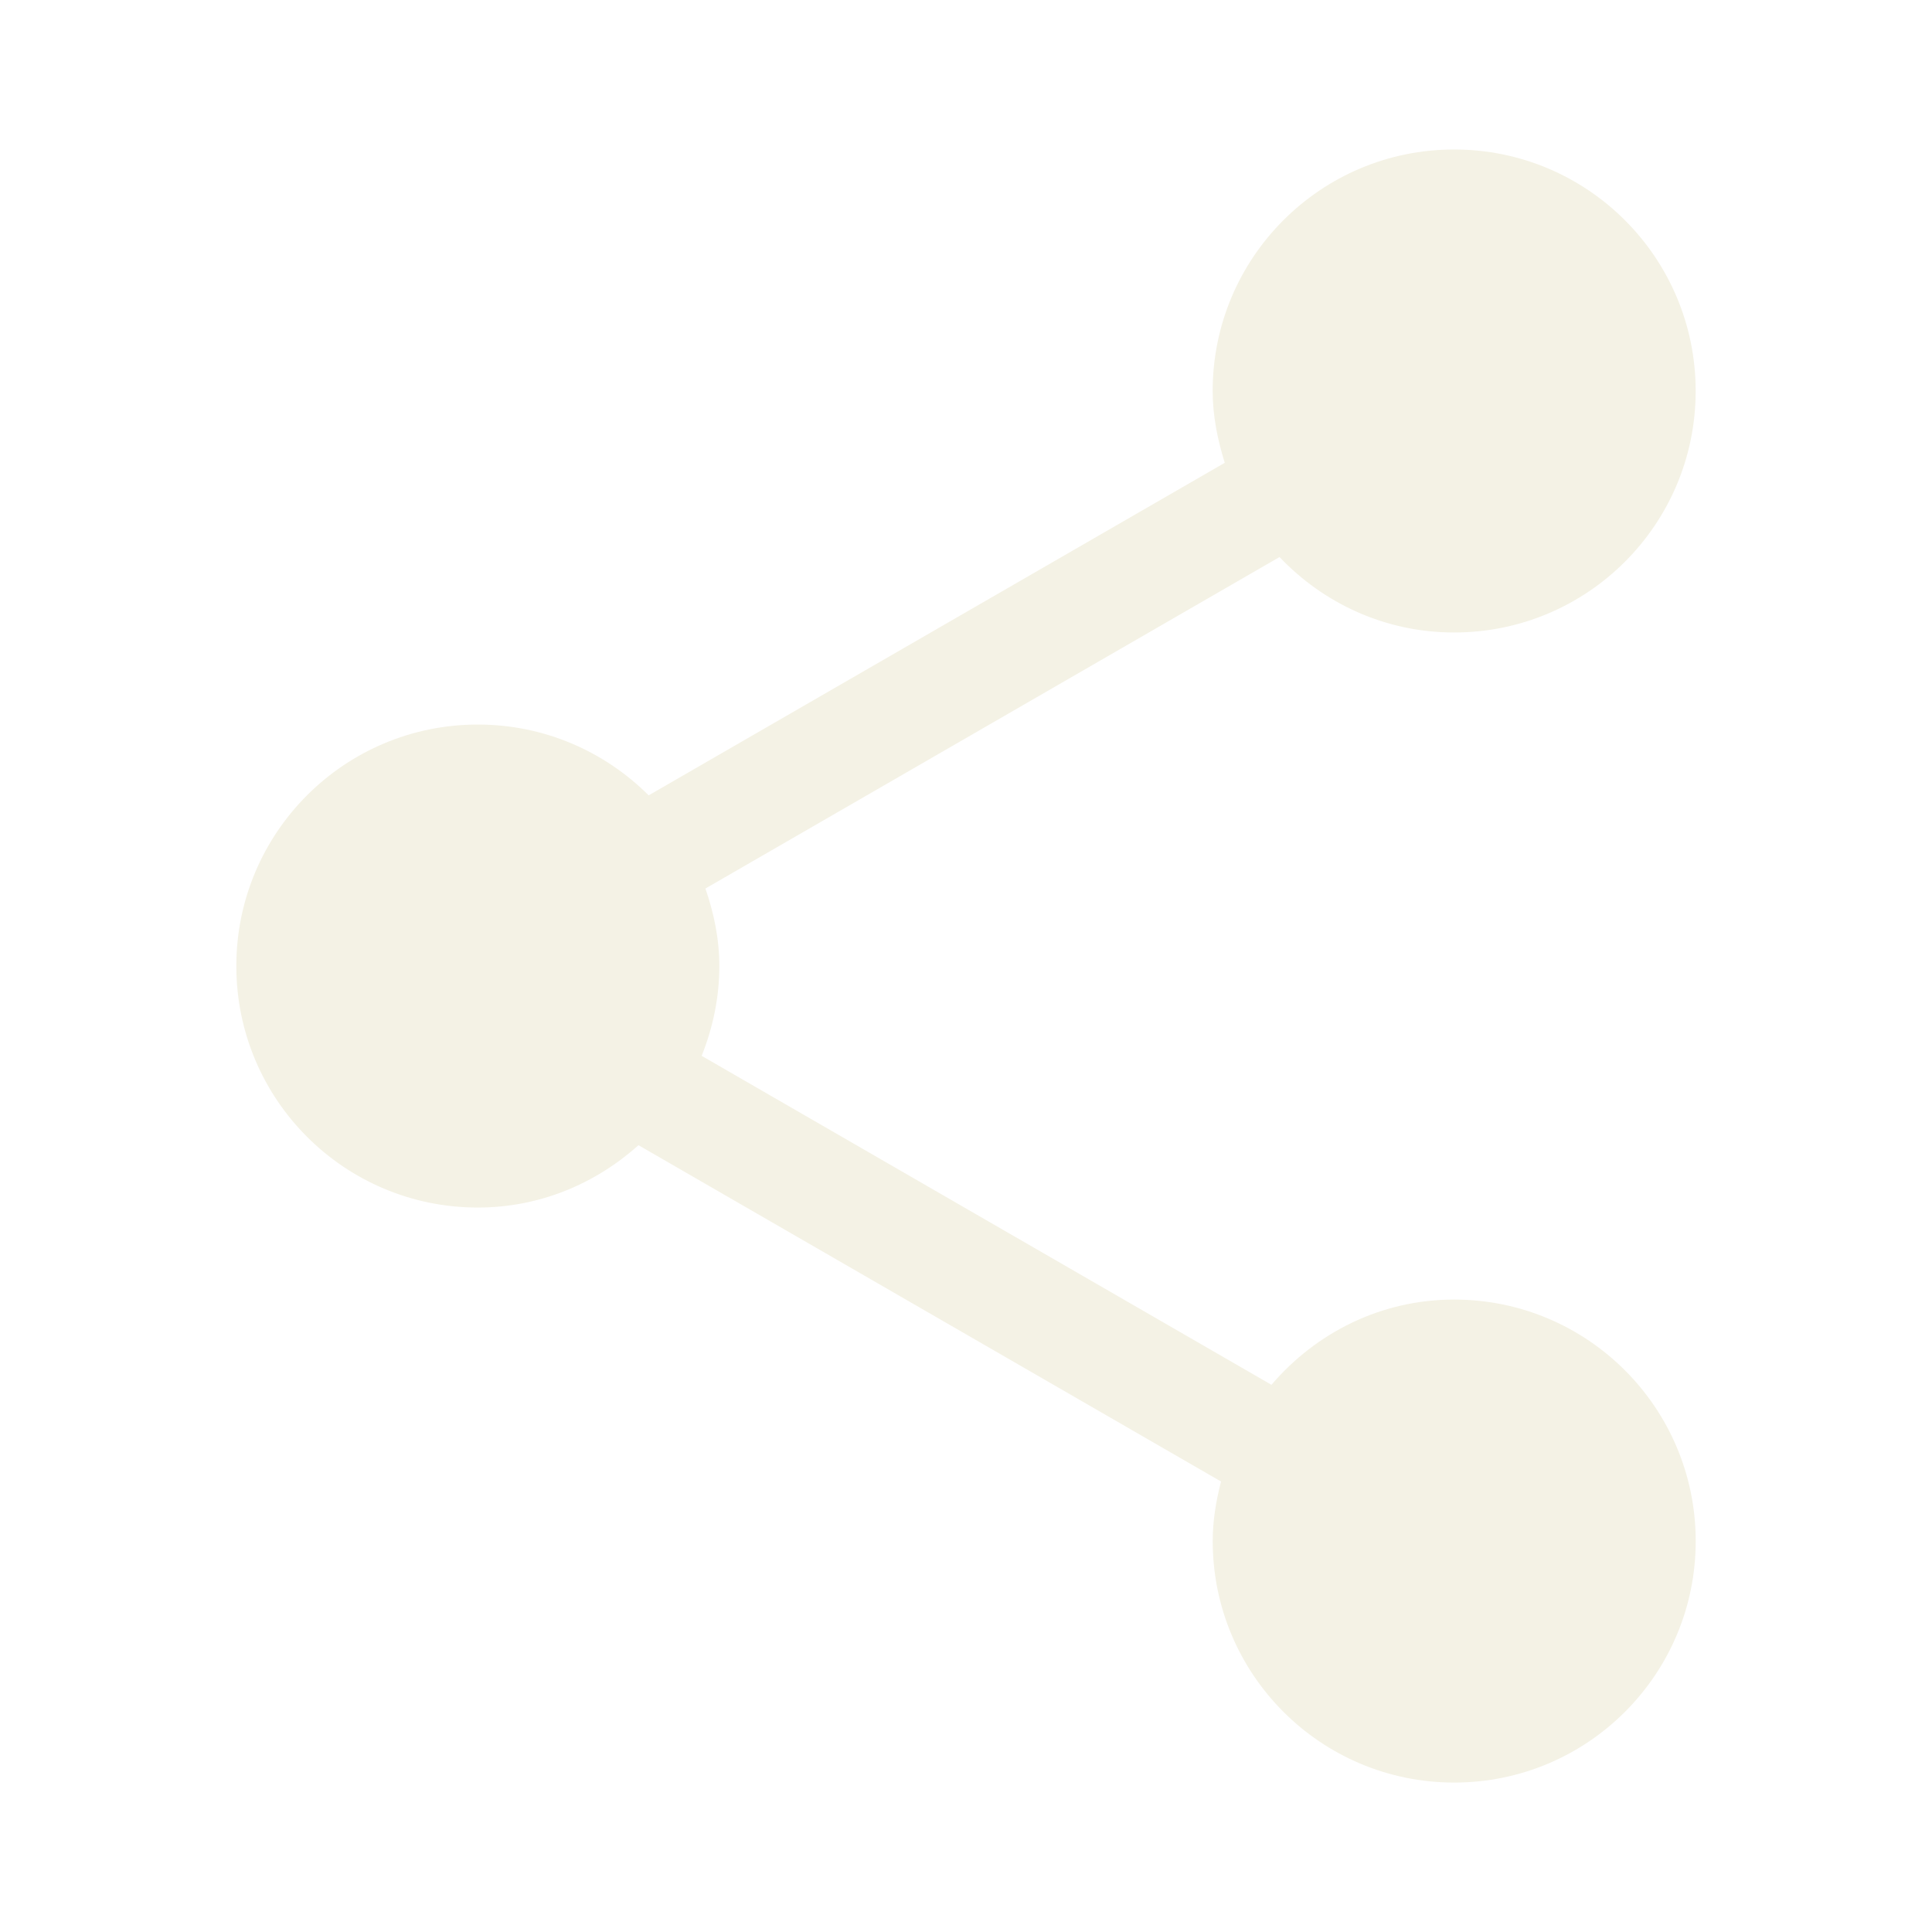
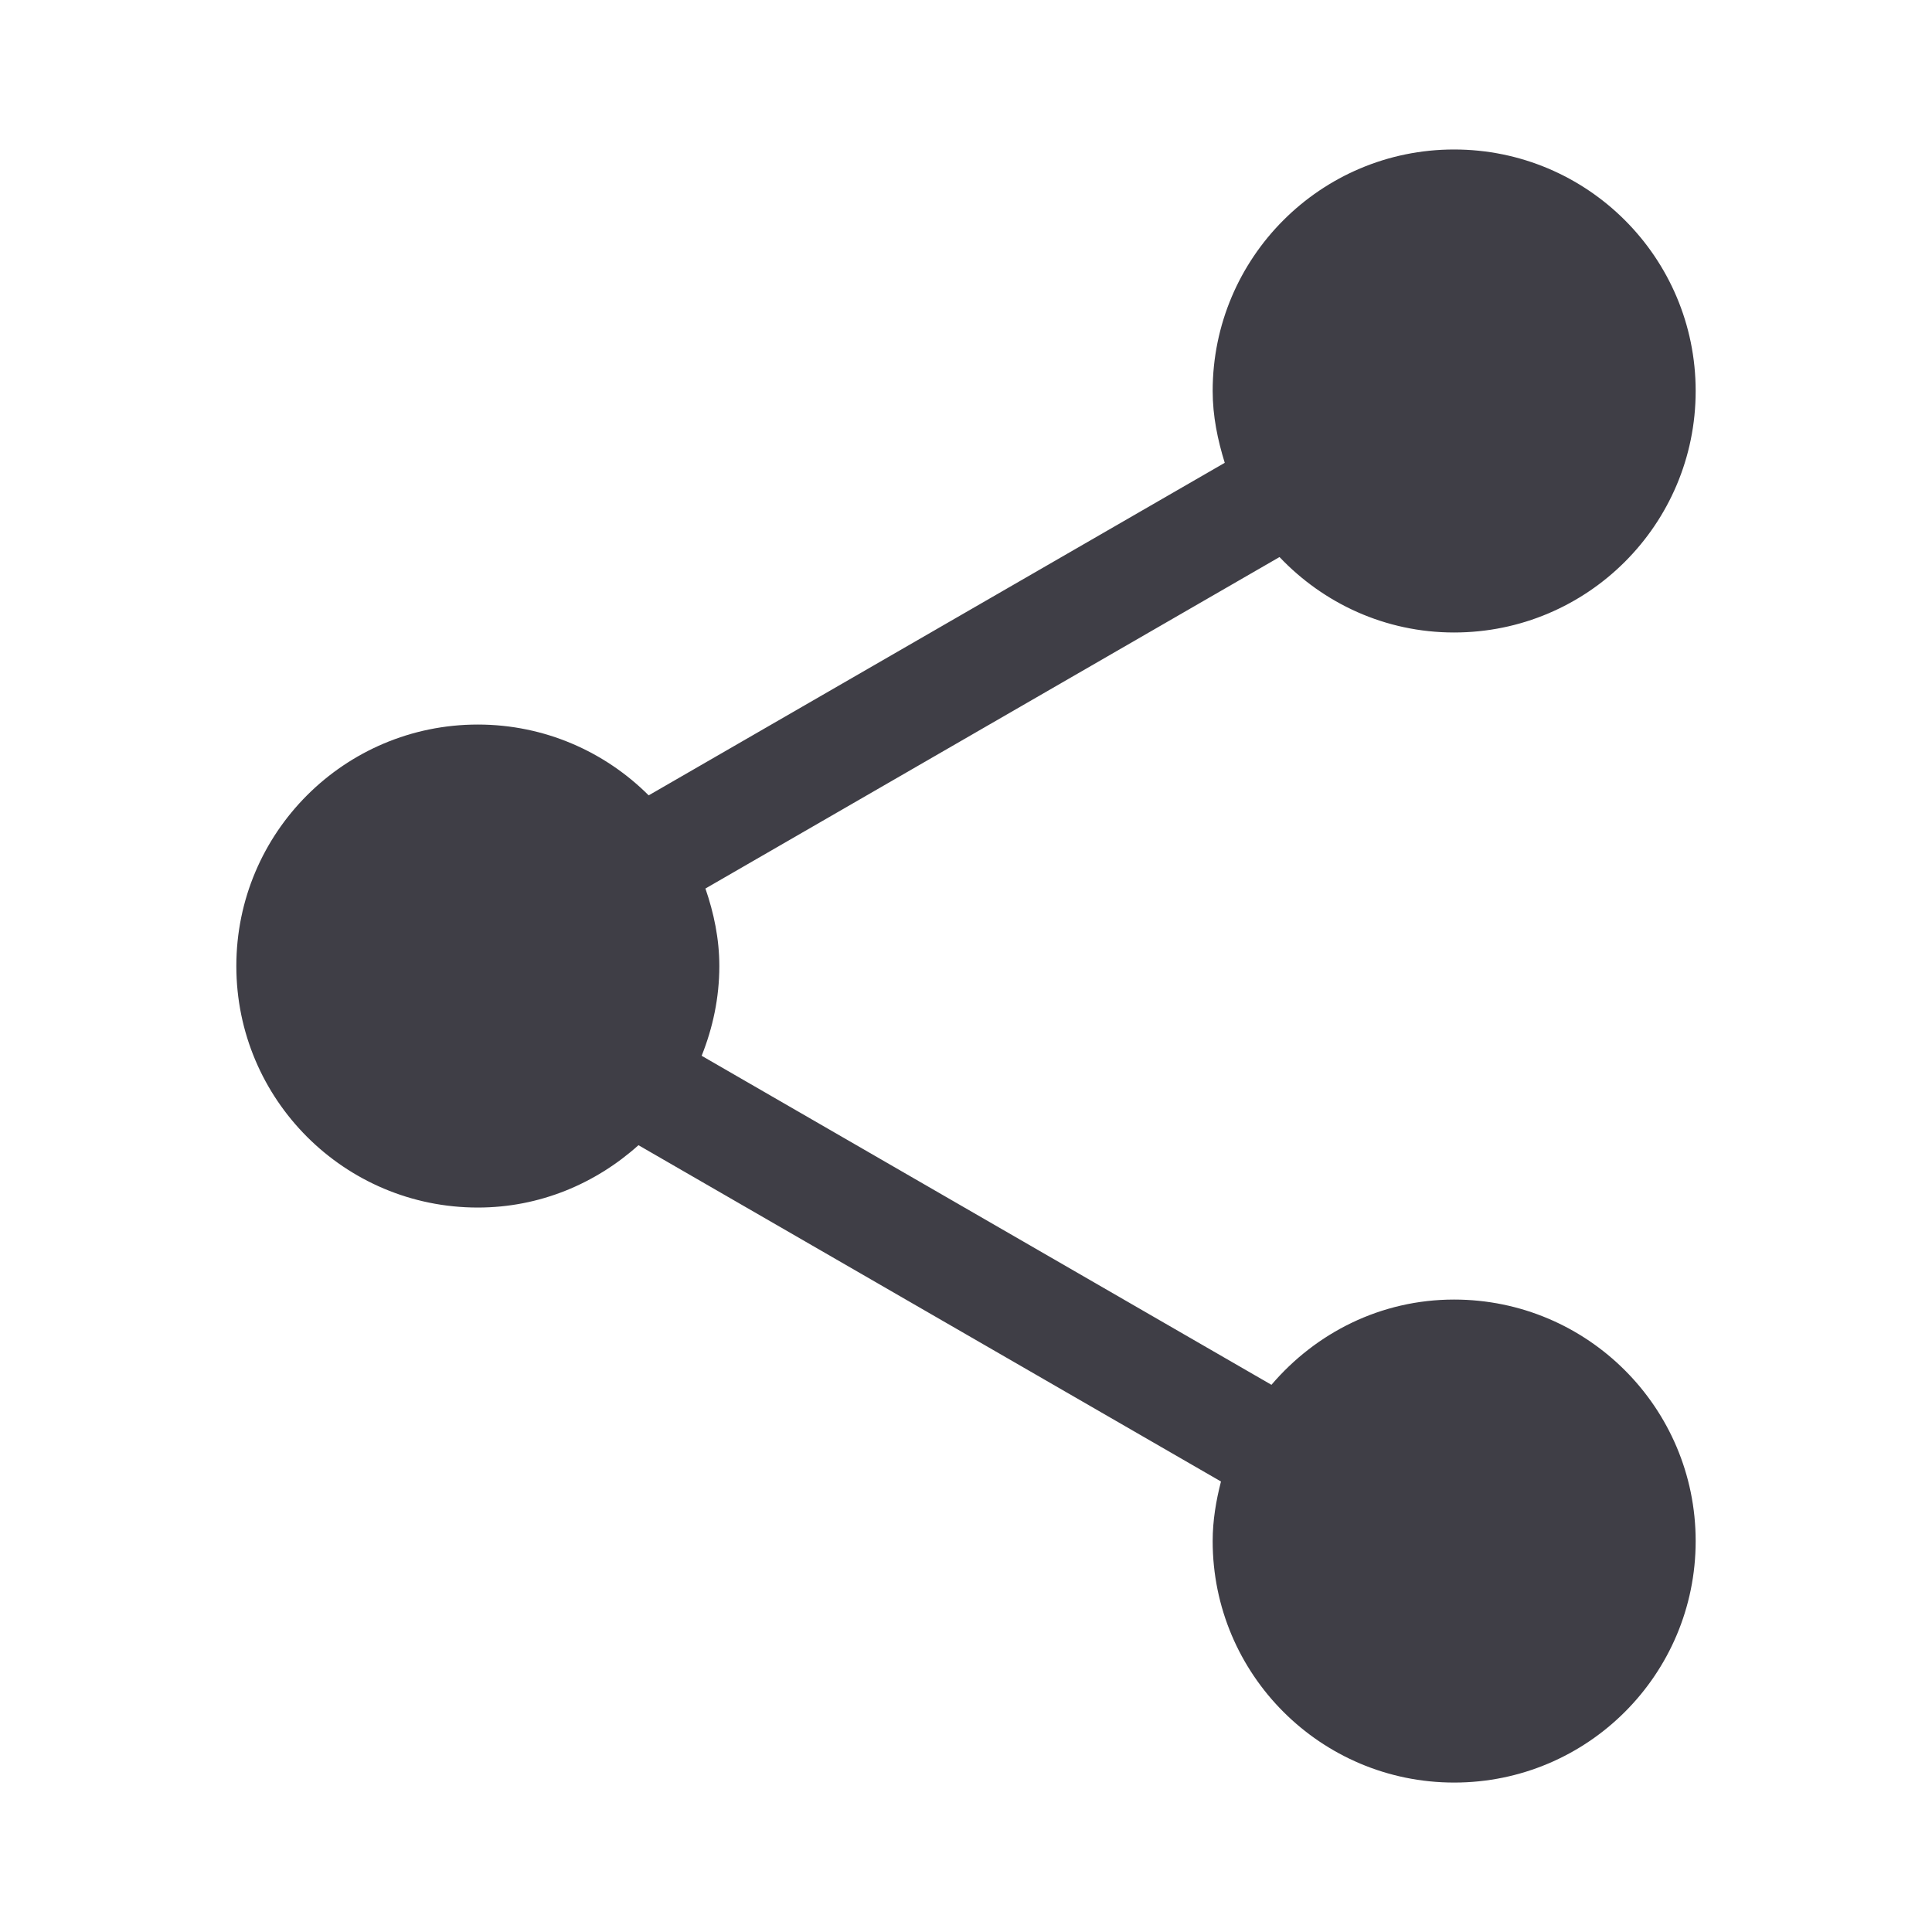
<svg xmlns="http://www.w3.org/2000/svg" version="1.1" id="svg11699" x="0px" y="0px" width="40px" height="40px" viewBox="0 0 40 40" enable-background="new 0 0 40 40" xml:space="preserve">
-   <path fill="#F4F2E5" enable-background="new    " d="M30.106,26.906c-1.521,0-2.865,0.692-3.782,1.765L14.527,21.86  c0.23-0.576,0.366-1.201,0.366-1.859c0-0.564-0.114-1.1-0.288-1.605l11.886-6.863c0.91,0.958,2.188,1.562,3.615,1.562  c2.762,0,5.001-2.238,5.001-5c0-2.761-2.239-5-5.001-5c-2.761,0-4.999,2.239-4.999,5c0,0.521,0.104,1.015,0.25,1.487L13.43,16.467  c-0.905-0.904-2.155-1.466-3.537-1.466c-2.762,0-5,2.238-5,5c0,2.763,2.238,5,5,5c1.283,0,2.441-0.497,3.326-1.291l12.061,6.963  c-0.102,0.396-0.172,0.807-0.172,1.233c0,2.762,2.238,5,4.999,5c2.762,0,5.001-2.237,5.001-5  C35.107,29.146,32.868,26.906,30.106,26.906z" />
+   <path fill="#3F3E46" d="M30.105,26.906c-1.521,0-2.864,0.691-3.781,1.765l-11.797-6.812c0.23-0.575,0.366-1.2,0.366-1.858  c0-0.564-0.114-1.1-0.288-1.605l11.886-6.863c0.909,0.958,2.188,1.562,3.614,1.562c2.763,0,5.002-2.238,5.002-5  c0-2.761-2.239-5-5.002-5c-2.76,0-4.998,2.239-4.998,5c0,0.521,0.104,1.015,0.25,1.487L13.43,16.467  c-0.905-0.904-2.155-1.466-3.537-1.466c-2.762,0-5,2.238-5,5c0,2.763,2.238,5,5,5c1.283,0,2.441-0.497,3.326-1.291l12.06,6.963  c-0.102,0.396-0.172,0.808-0.172,1.233c0,2.762,2.238,5,5,5s5-2.237,5-5C35.107,29.146,32.868,26.906,30.105,26.906z" />
</svg>
